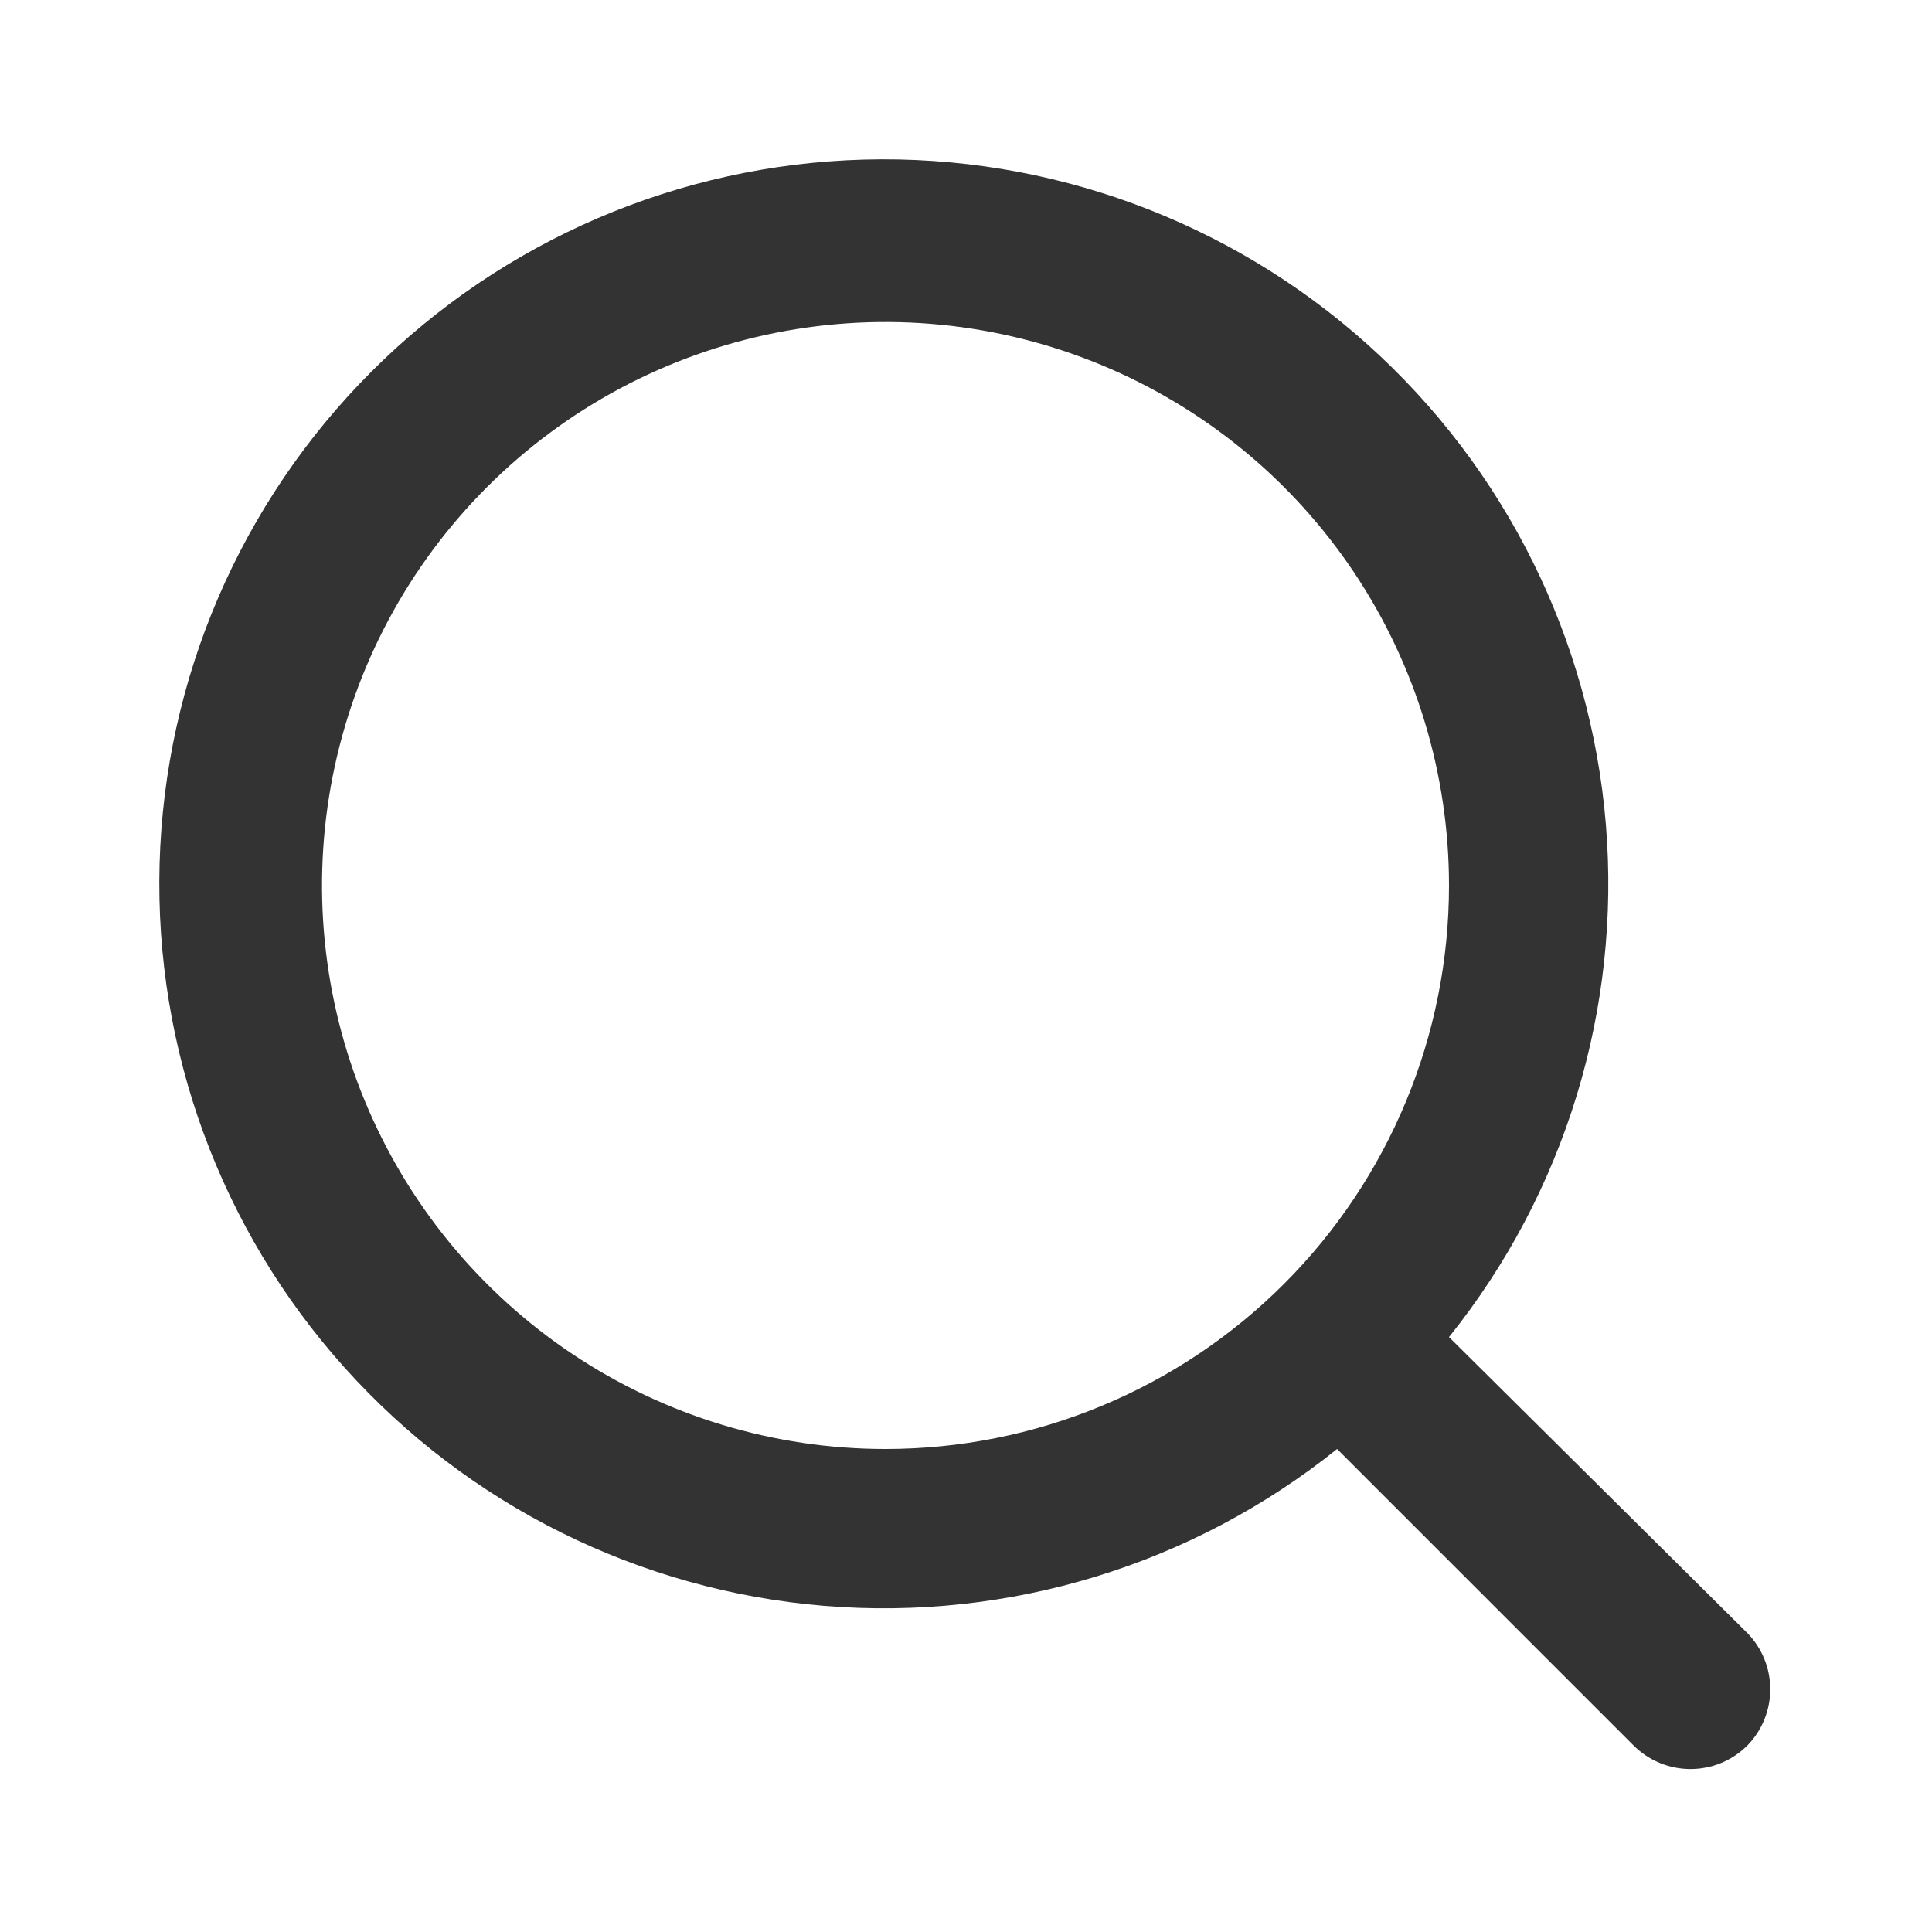
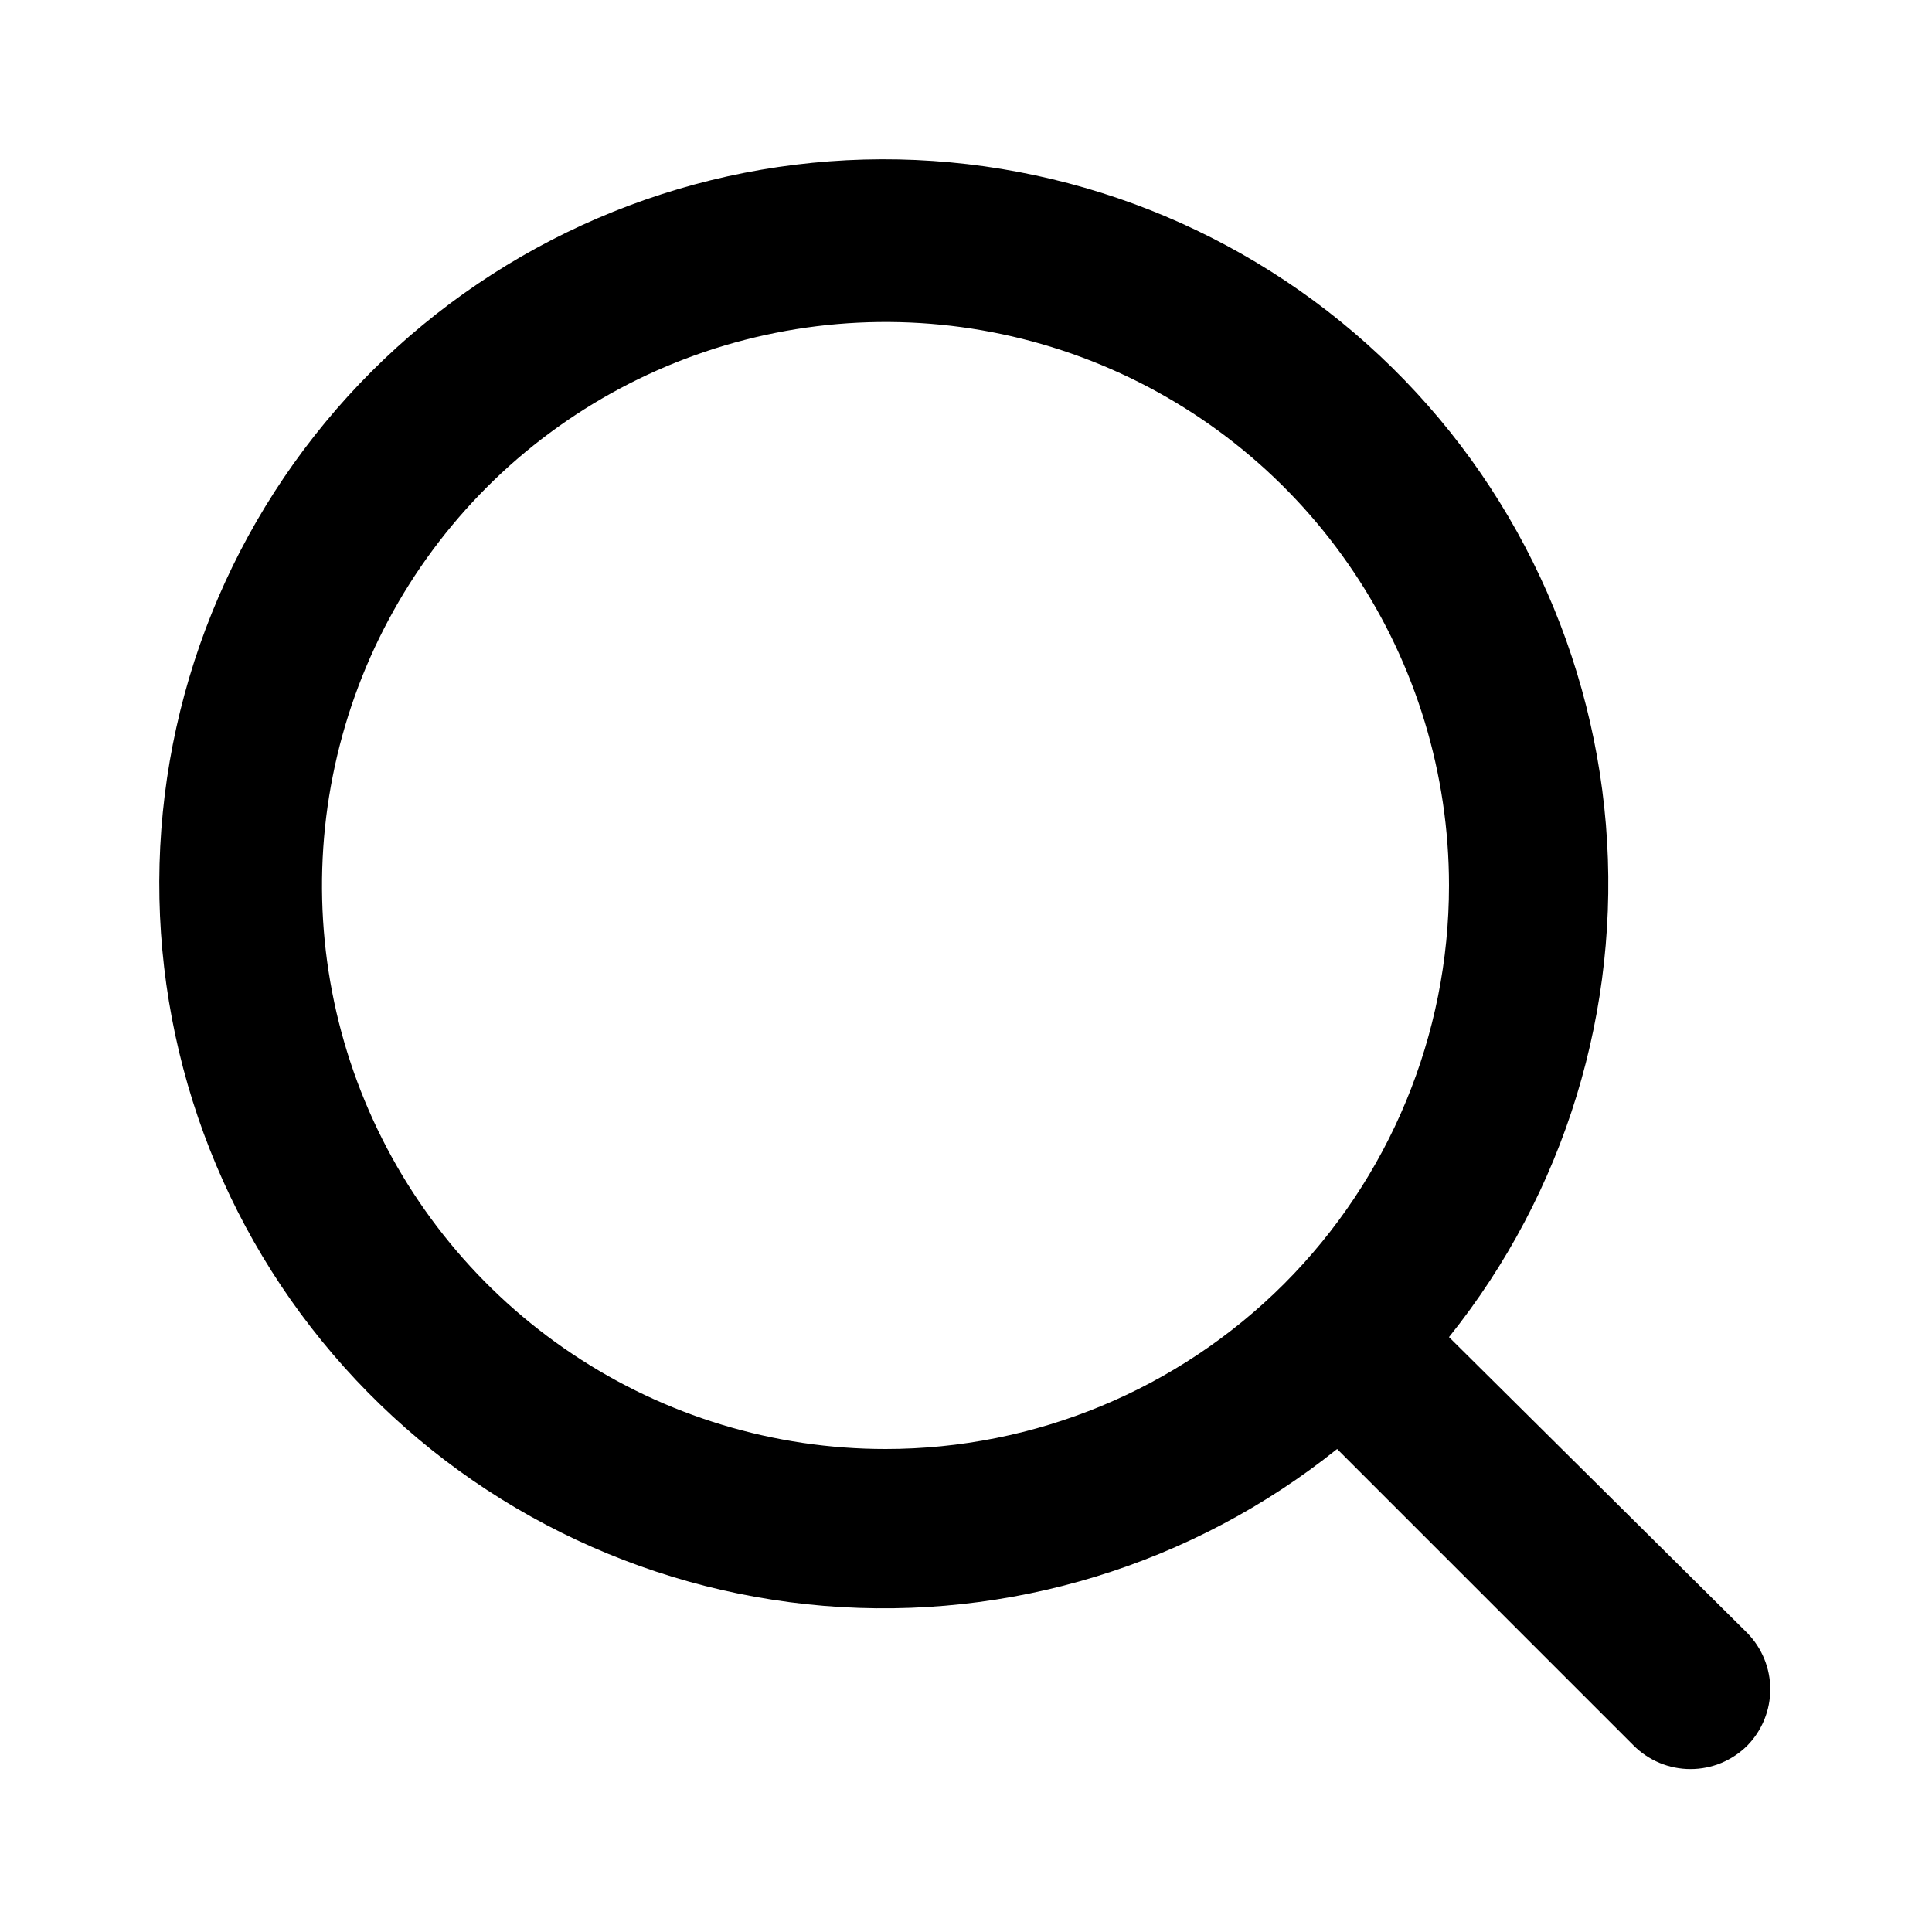
- <svg xmlns="http://www.w3.org/2000/svg" width="40" height="40" viewBox="0 0 40 40" fill="none">
-   <path d="M36.183 33.816L30 27.683C32.4 24.691 33.562 20.892 33.248 17.069C32.933 13.245 31.166 9.688 28.309 7.128C25.452 4.567 21.723 3.199 17.888 3.304C14.053 3.409 10.404 4.979 7.692 7.692C4.979 10.404 3.409 14.053 3.304 17.888C3.199 21.723 4.567 25.452 7.128 28.309C9.688 31.166 13.245 32.933 17.069 33.248C20.892 33.562 24.691 32.4 27.683 30L33.816 36.133C33.971 36.289 34.156 36.413 34.359 36.498C34.562 36.583 34.78 36.626 35 36.626C35.22 36.626 35.438 36.583 35.641 36.498C35.844 36.413 36.028 36.289 36.183 36.133C36.484 35.822 36.651 35.407 36.651 34.975C36.651 34.543 36.484 34.127 36.183 33.816ZM18.333 30C16.026 30 13.77 29.316 11.851 28.034C9.933 26.752 8.438 24.93 7.555 22.798C6.672 20.666 6.441 18.32 6.891 16.057C7.341 13.794 8.452 11.715 10.084 10.084C11.715 8.452 13.794 7.341 16.057 6.891C18.32 6.441 20.666 6.672 22.798 7.555C24.93 8.438 26.752 9.933 28.034 11.851C29.316 13.77 30 16.026 30 18.333C30 21.427 28.771 24.395 26.583 26.583C24.395 28.771 21.427 30 18.333 30Z" fill="#333333" />
+ <svg xmlns="http://www.w3.org/2000/svg" width="24" height="24" viewBox="0 0 24 24" fill="none">
+   <path d="M21.71 20.29L18 16.61C19.44 14.814 20.137 12.535 19.949 10.241C19.76 7.947 18.7 5.813 16.985 4.277C15.271 2.741 13.034 1.92 10.733 1.982C8.432 2.045 6.243 2.988 4.615 4.615C2.988 6.243 2.045 8.432 1.982 10.733C1.92 13.034 2.741 15.271 4.277 16.985C5.813 18.7 7.947 19.76 10.241 19.949C12.535 20.137 14.814 19.44 16.61 18L20.29 21.68C20.383 21.774 20.494 21.848 20.615 21.899C20.737 21.95 20.868 21.976 21 21.976C21.132 21.976 21.263 21.95 21.385 21.899C21.506 21.848 21.617 21.774 21.71 21.68C21.89 21.494 21.991 21.244 21.991 20.985C21.991 20.726 21.89 20.477 21.71 20.29ZM11 18C9.616 18 8.262 17.59 7.111 16.82C5.96 16.051 5.063 14.958 4.533 13.679C4.003 12.4 3.864 10.992 4.135 9.634C4.405 8.277 5.071 7.029 6.05 6.05C7.029 5.071 8.277 4.405 9.634 4.135C10.992 3.864 12.4 4.003 13.679 4.533C14.958 5.063 16.051 5.96 16.82 7.111C17.59 8.262 18 9.616 18 11C18 12.857 17.262 14.637 15.95 15.95C14.637 17.262 12.857 18 11 18Z" fill="black" />
</svg>
